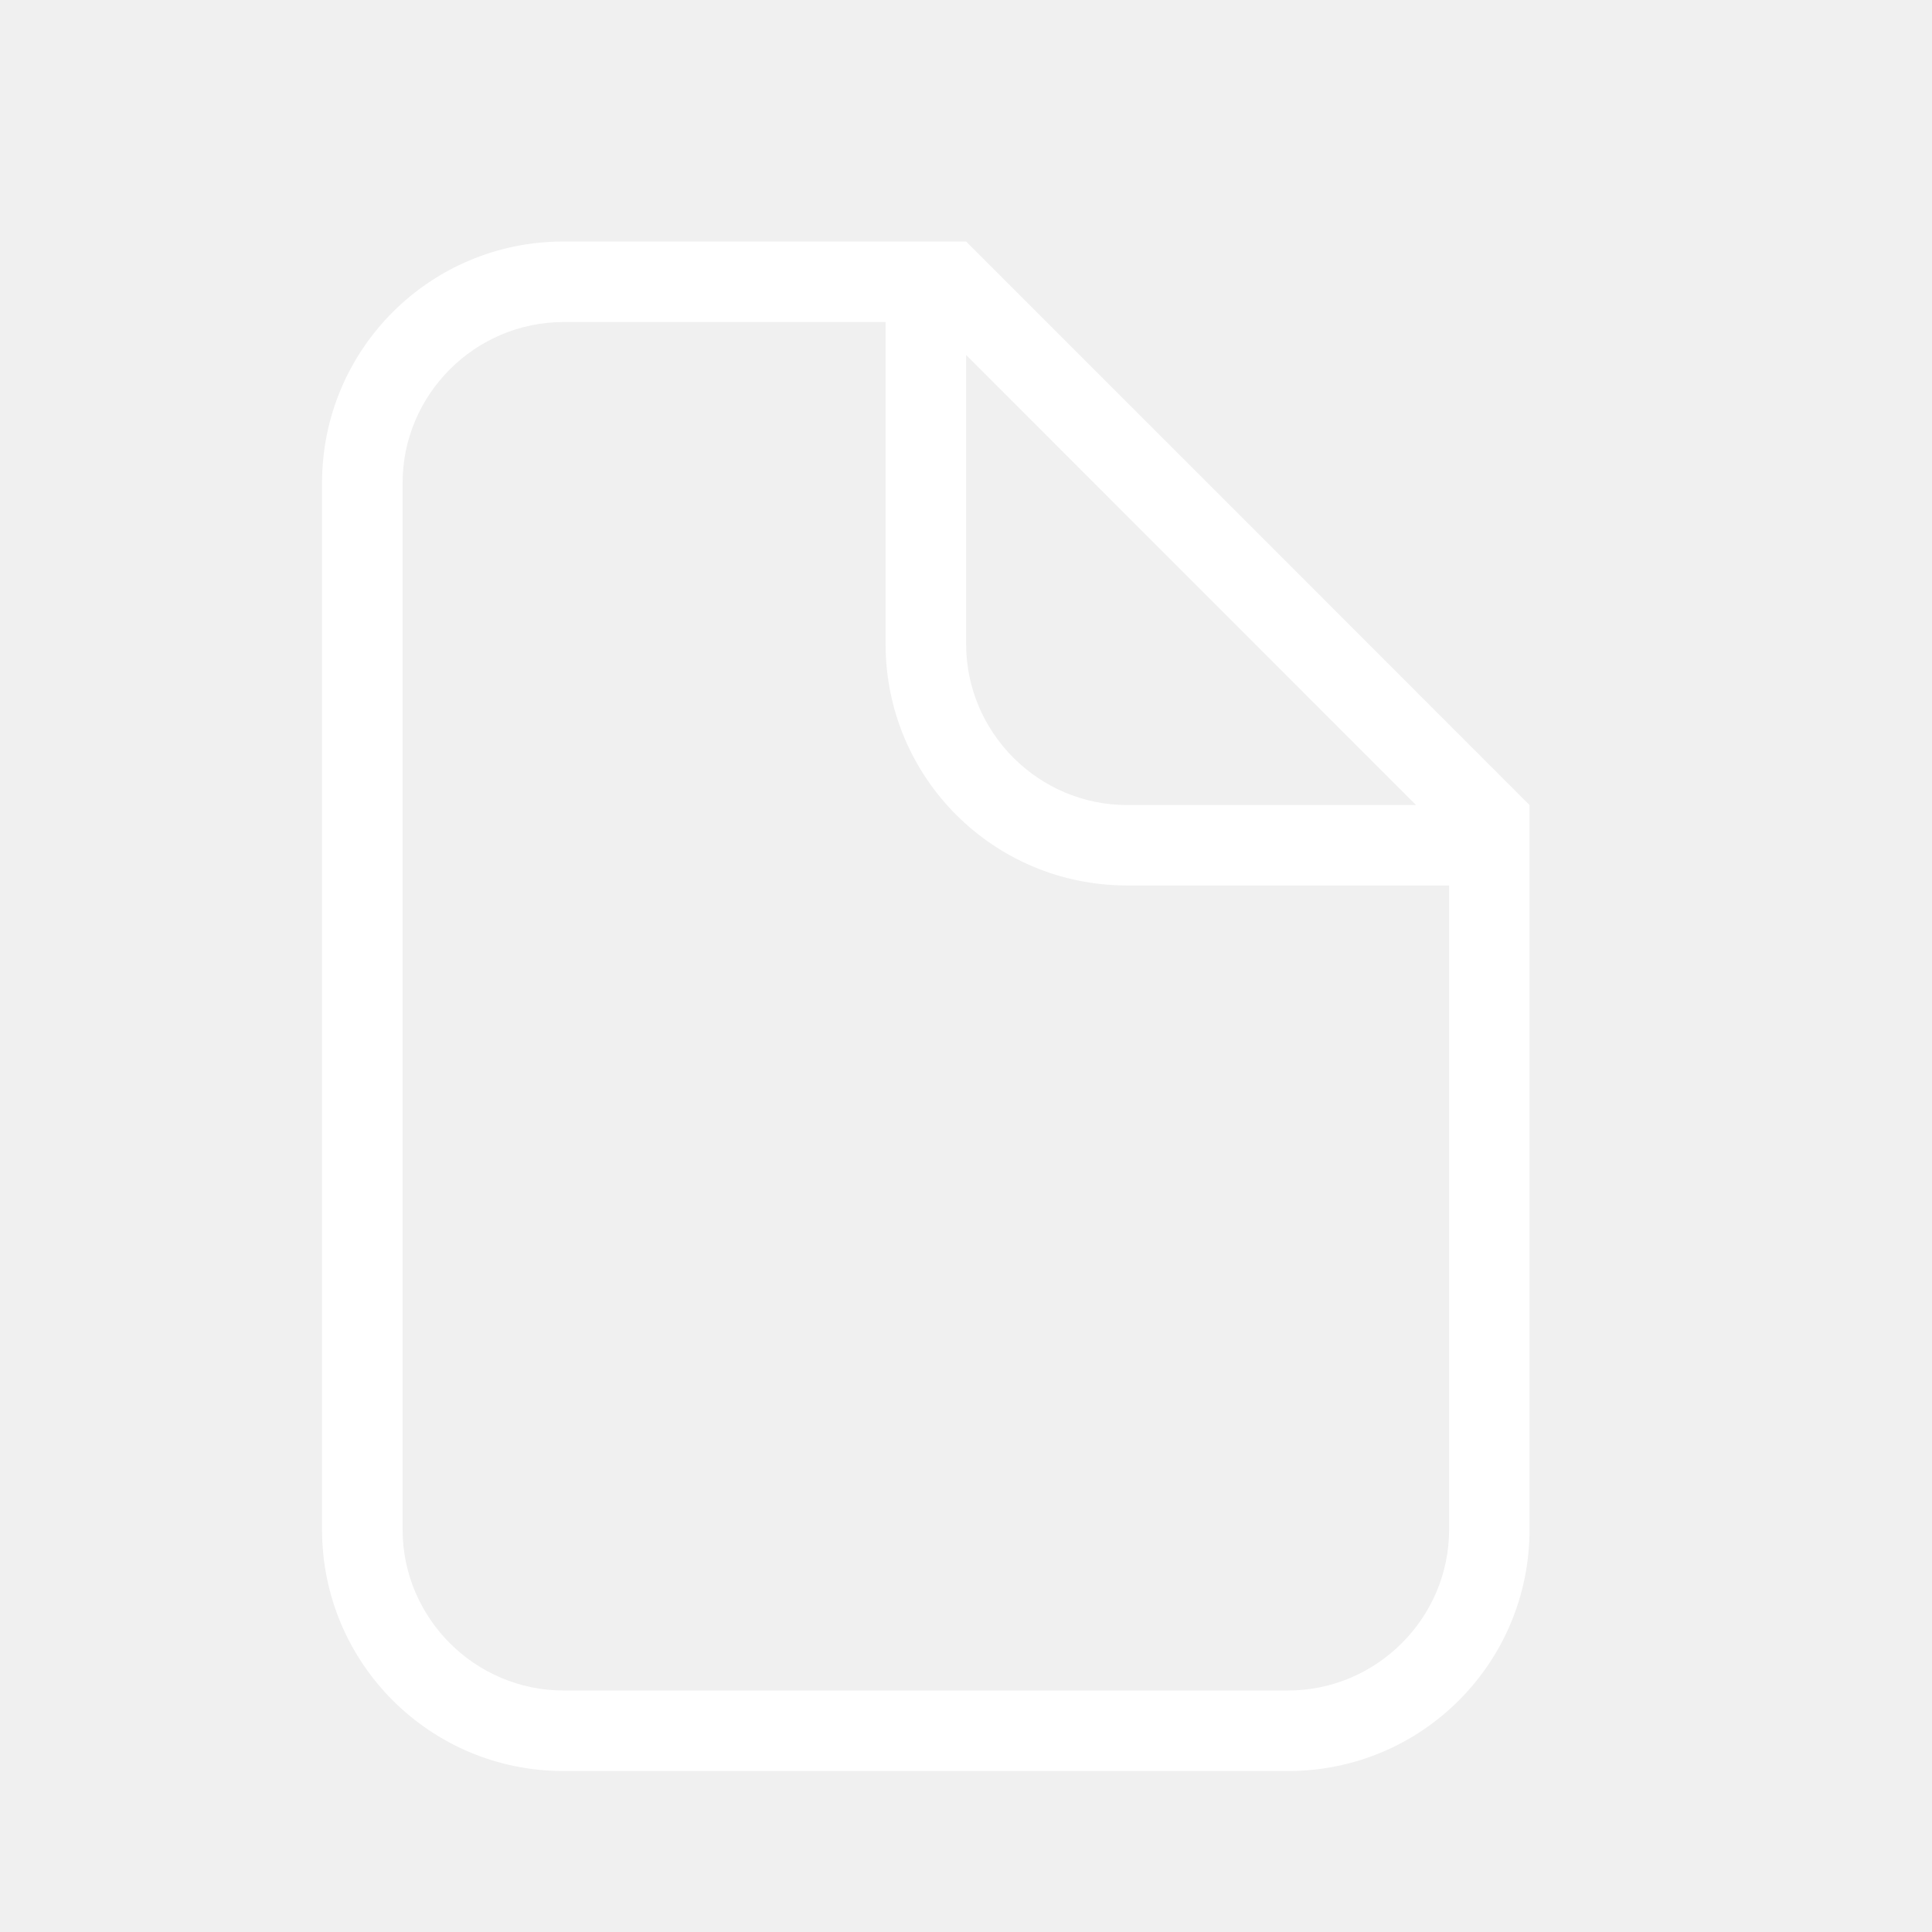
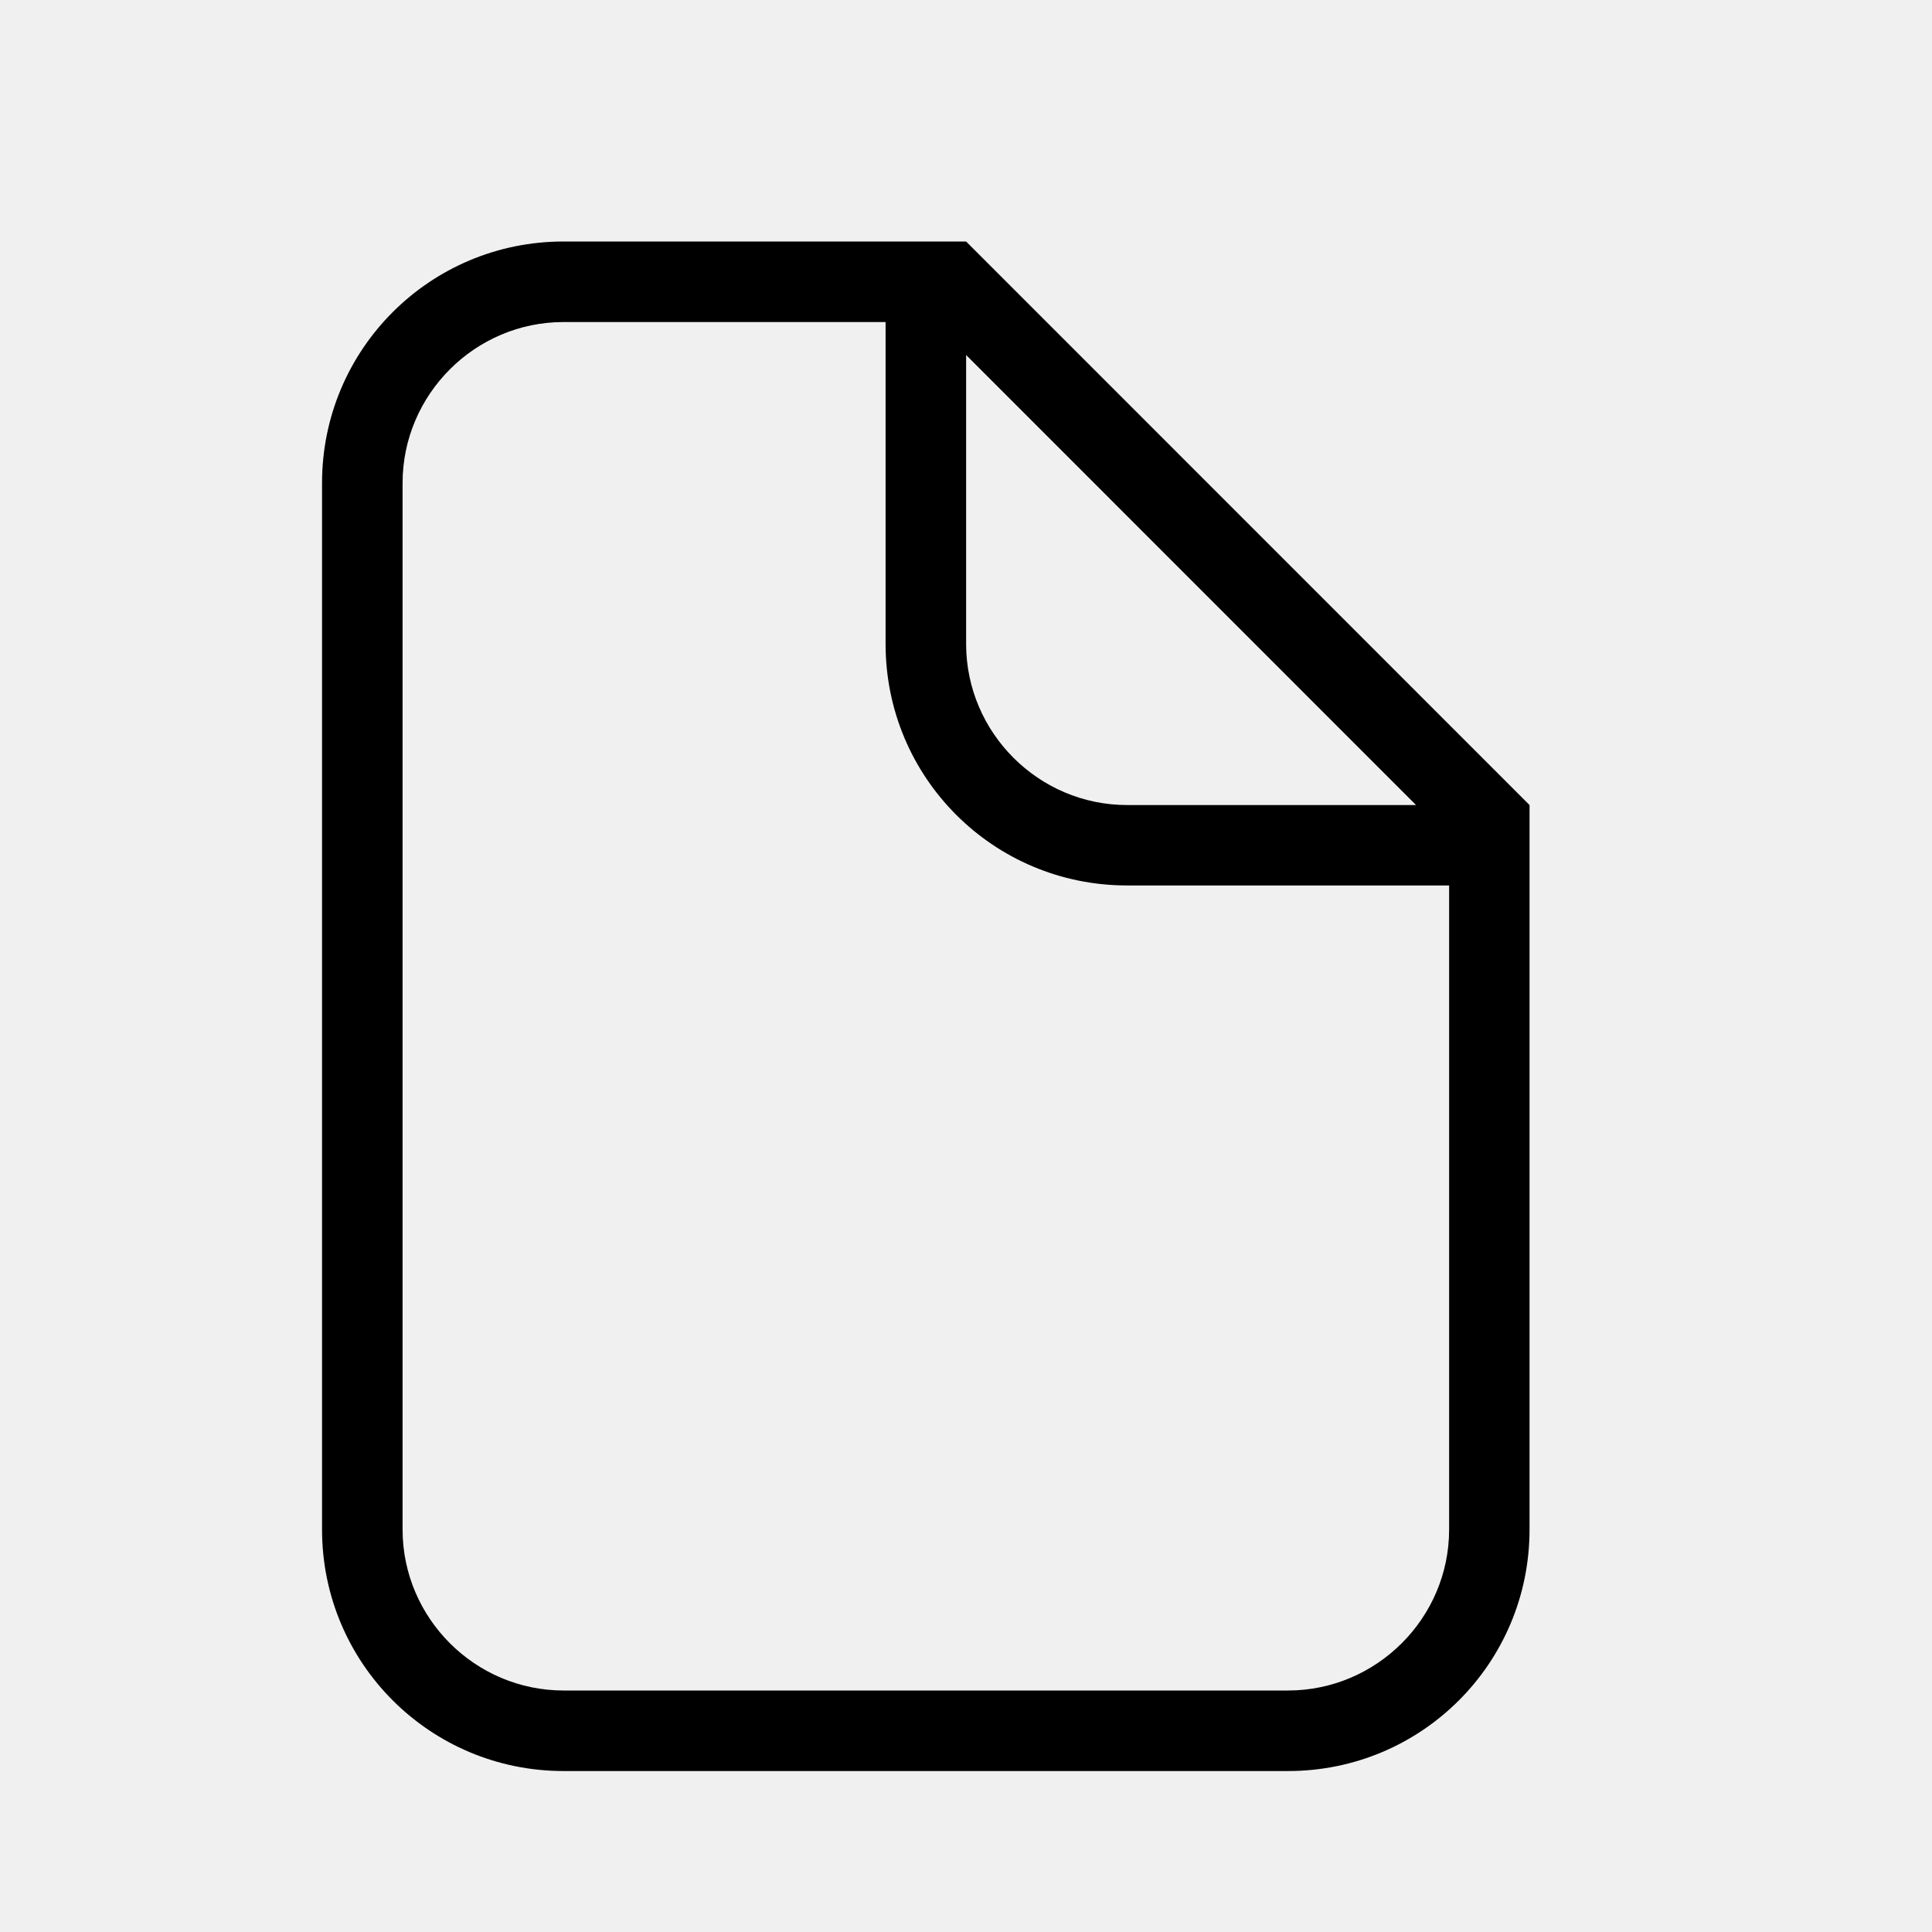
<svg xmlns="http://www.w3.org/2000/svg" width="16" height="16" viewBox="0 0 16 16" fill="none">
-   <path d="M9.334 7.333C8.227 7.333 7.334 6.44 7.334 5.333V2.667H4.667C3.934 2.667 3.334 3.267 3.334 4V12.667C3.334 13.4 3.934 14 4.667 14H10.667C11.4 14 12.001 13.4 12.001 12.667V7.333H9.334ZM8.001 5.333C8.001 6.067 8.601 6.667 9.334 6.667H11.727L8.001 2.94V5.333ZM4.667 2H8.001L12.667 6.667V12.667C12.667 13.773 11.774 14.667 10.667 14.667H4.667C3.561 14.667 2.667 13.773 2.667 12.667V4C2.667 2.893 3.561 2 4.667 2Z" fill="white" />
+   <path d="M9.334 7.333C8.227 7.333 7.334 6.44 7.334 5.333V2.667H4.667C3.934 2.667 3.334 3.267 3.334 4V12.667C3.334 13.4 3.934 14 4.667 14H10.667C11.4 14 12.001 13.4 12.001 12.667V7.333H9.334ZM8.001 5.333C8.001 6.067 8.601 6.667 9.334 6.667H11.727L8.001 2.94V5.333ZM4.667 2H8.001L12.667 6.667V12.667C12.667 13.773 11.774 14.667 10.667 14.667H4.667C3.561 14.667 2.667 13.773 2.667 12.667V4C2.667 2.893 3.561 2 4.667 2Z" fill="currentColor" />
</svg>
